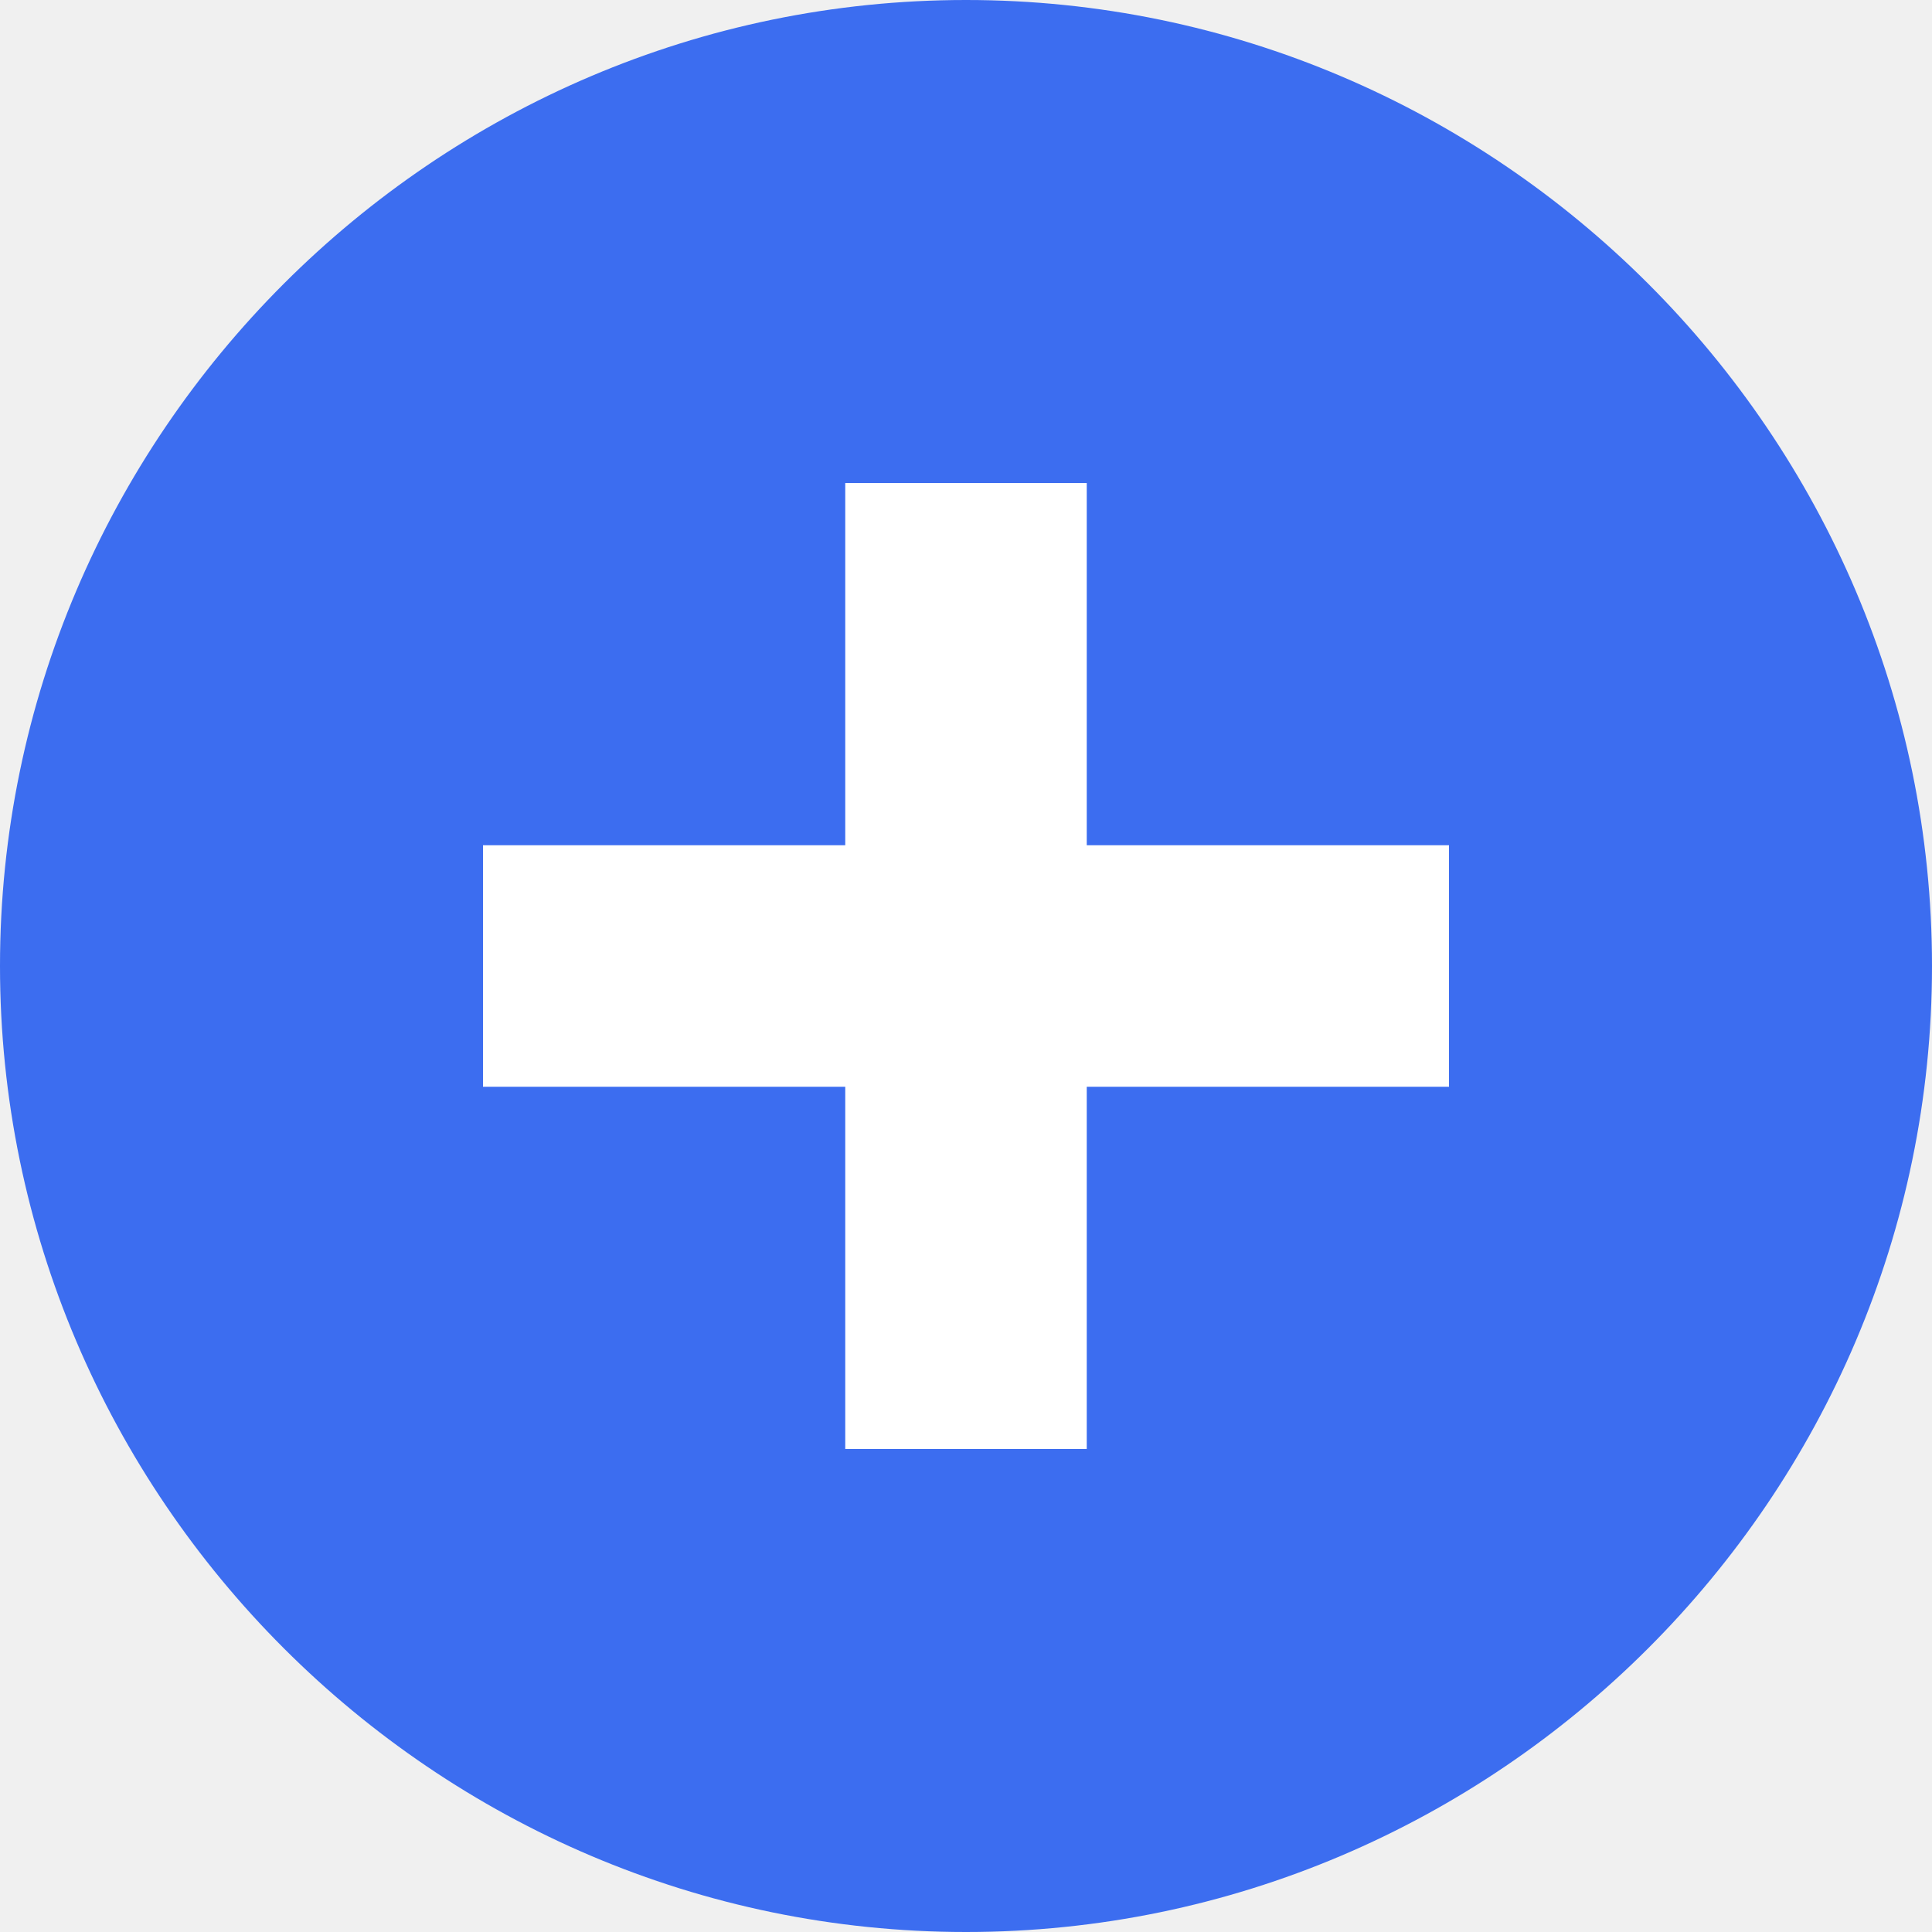
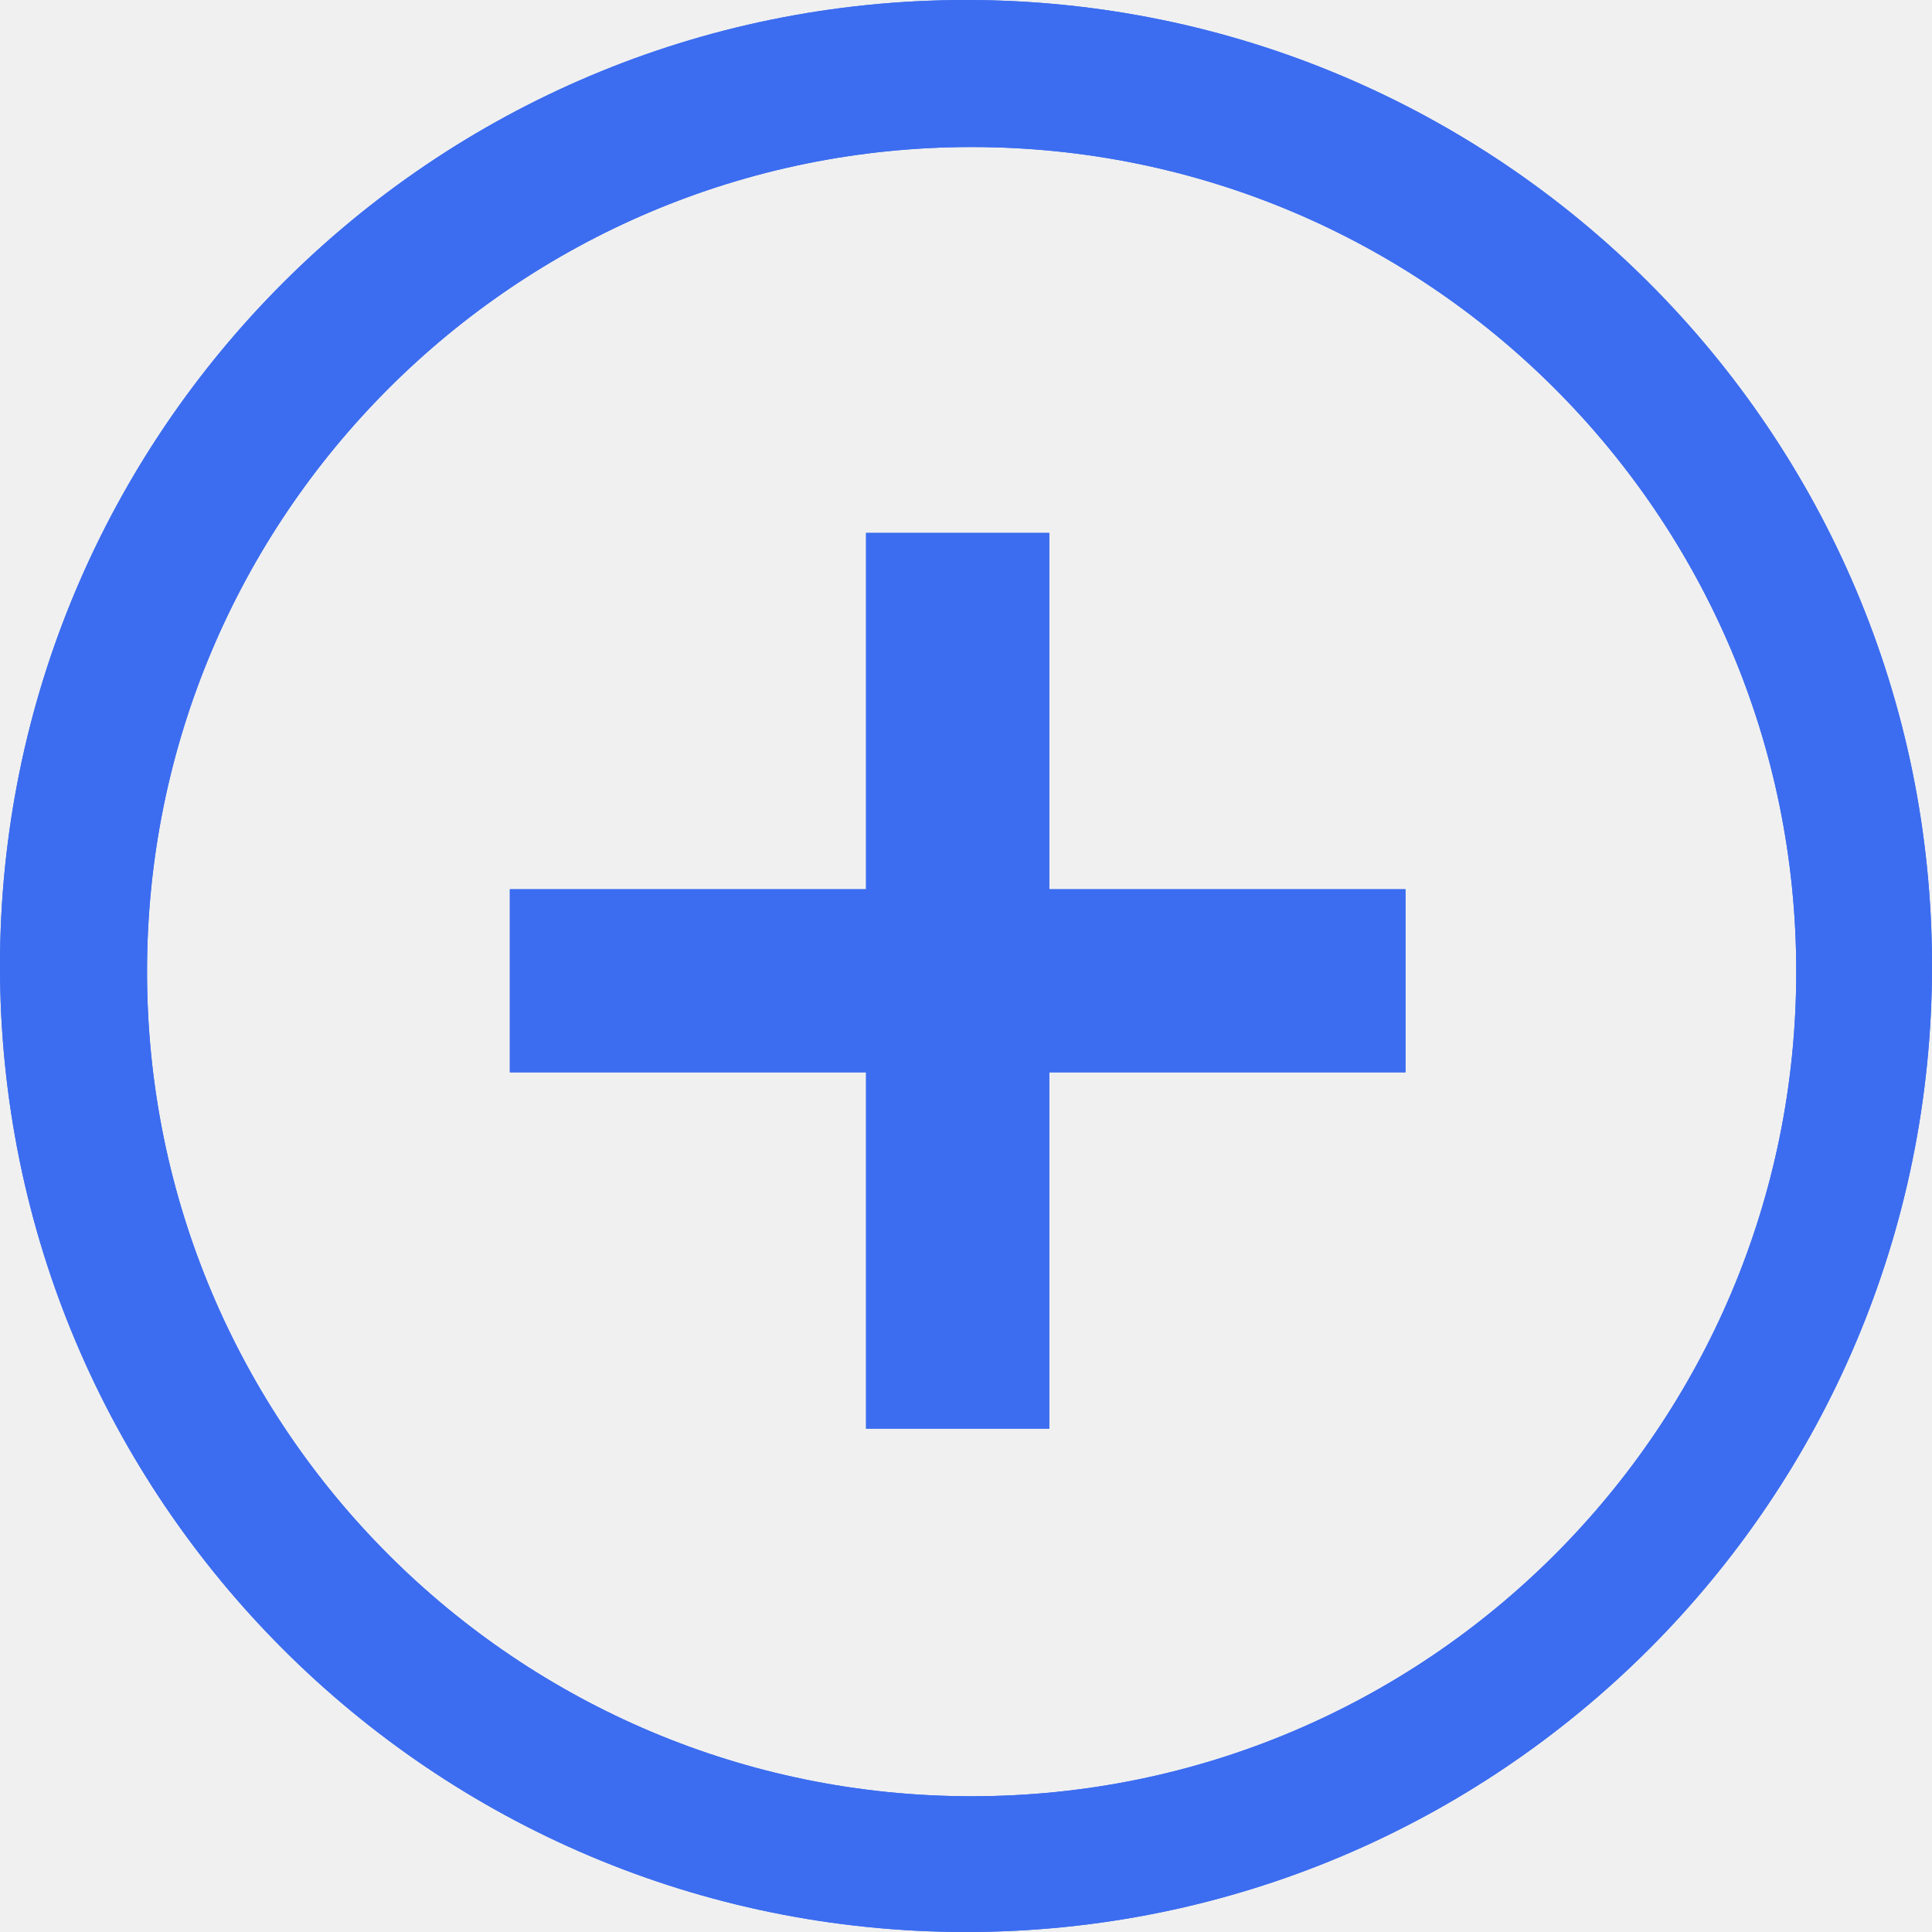
- <svg xmlns="http://www.w3.org/2000/svg" version="1.1" x="0px" y="0px" viewBox="0 0 16 16" style="enable-background:new 0 0 16 16;" xml:space="preserve">
-   <style type="text/css">
- 	.st0{fill:#FFFFFF;}
- 	.st1{fill:#3C6DF0;}
- </style>
-   <g id="Layer_2">
-     <rect x="3.7" y="4" class="st0" width="8.4" height="8.1" />
-   </g>
-   <g id="Layer_1">
-     <path class="st1" d="M8,0C3.6,0,0,3.6,0,8s3.6,8,8,8s8-3.6,8-8S12.4,0,8,0z M12,9H9v3H7V9H4V7h3V4h2v3h3V9z" />
+ <svg xmlns="http://www.w3.org/2000/svg" xmlns:xlink="http://www.w3.org/1999/xlink" width="19px" height="19px" viewBox="0 0 19 19" version="1.1">
+   <defs>
+     <path d="M10.319,8.745 L13.822,8.745 L13.822,10.546 L10.319,10.546 L10.319,14.05 L8.517,14.05 L8.517,10.546 L5.014,10.546 L5.014,8.745 L8.517,8.745 L8.517,5.241 L10.319,5.241 L10.319,8.745 Z M9.5,19 C4.253,19 0,14.747 0,9.5 C0,4.253 4.253,0 9.5,0 C14.747,0 19,4.253 19,9.5 C19,14.747 14.747,19 9.5,19 Z M9.555,17.665 C14.034,17.665 17.665,14.034 17.665,9.555 C17.665,5.076 14.034,1.446 9.555,1.446 C5.076,1.446 1.446,5.076 1.446,9.555 C1.446,14.034 5.076,17.665 9.555,17.665 Z" id="path-1" />
+   </defs>
+   <g id="Symbols" stroke="none" stroke-width="1" fill="none" fill-rule="evenodd">
+     <g id="Icon/Add" transform="translate(-6, -6)">
+       <g id="Icon" transform="translate(6, 6)">
+         <mask id="mask-2" fill="white">
+           <use xlink:href="#path-1" />
+         </mask>
+         <use id="Mask" fill="#3c6df0" fill-rule="nonzero" xlink:href="#path-1" />
+         <g id="Colors/Base/Blue50" mask="url(#mask-2)" fill="#3c6df0">
+           <g transform="translate(-3.275862, -3.931034)" id="Rectangle-6-Copy">
+             <rect x="0" y="0" width="25" height="25" />
+           </g>
+         </g>
+       </g>
+     </g>
  </g>
</svg>
